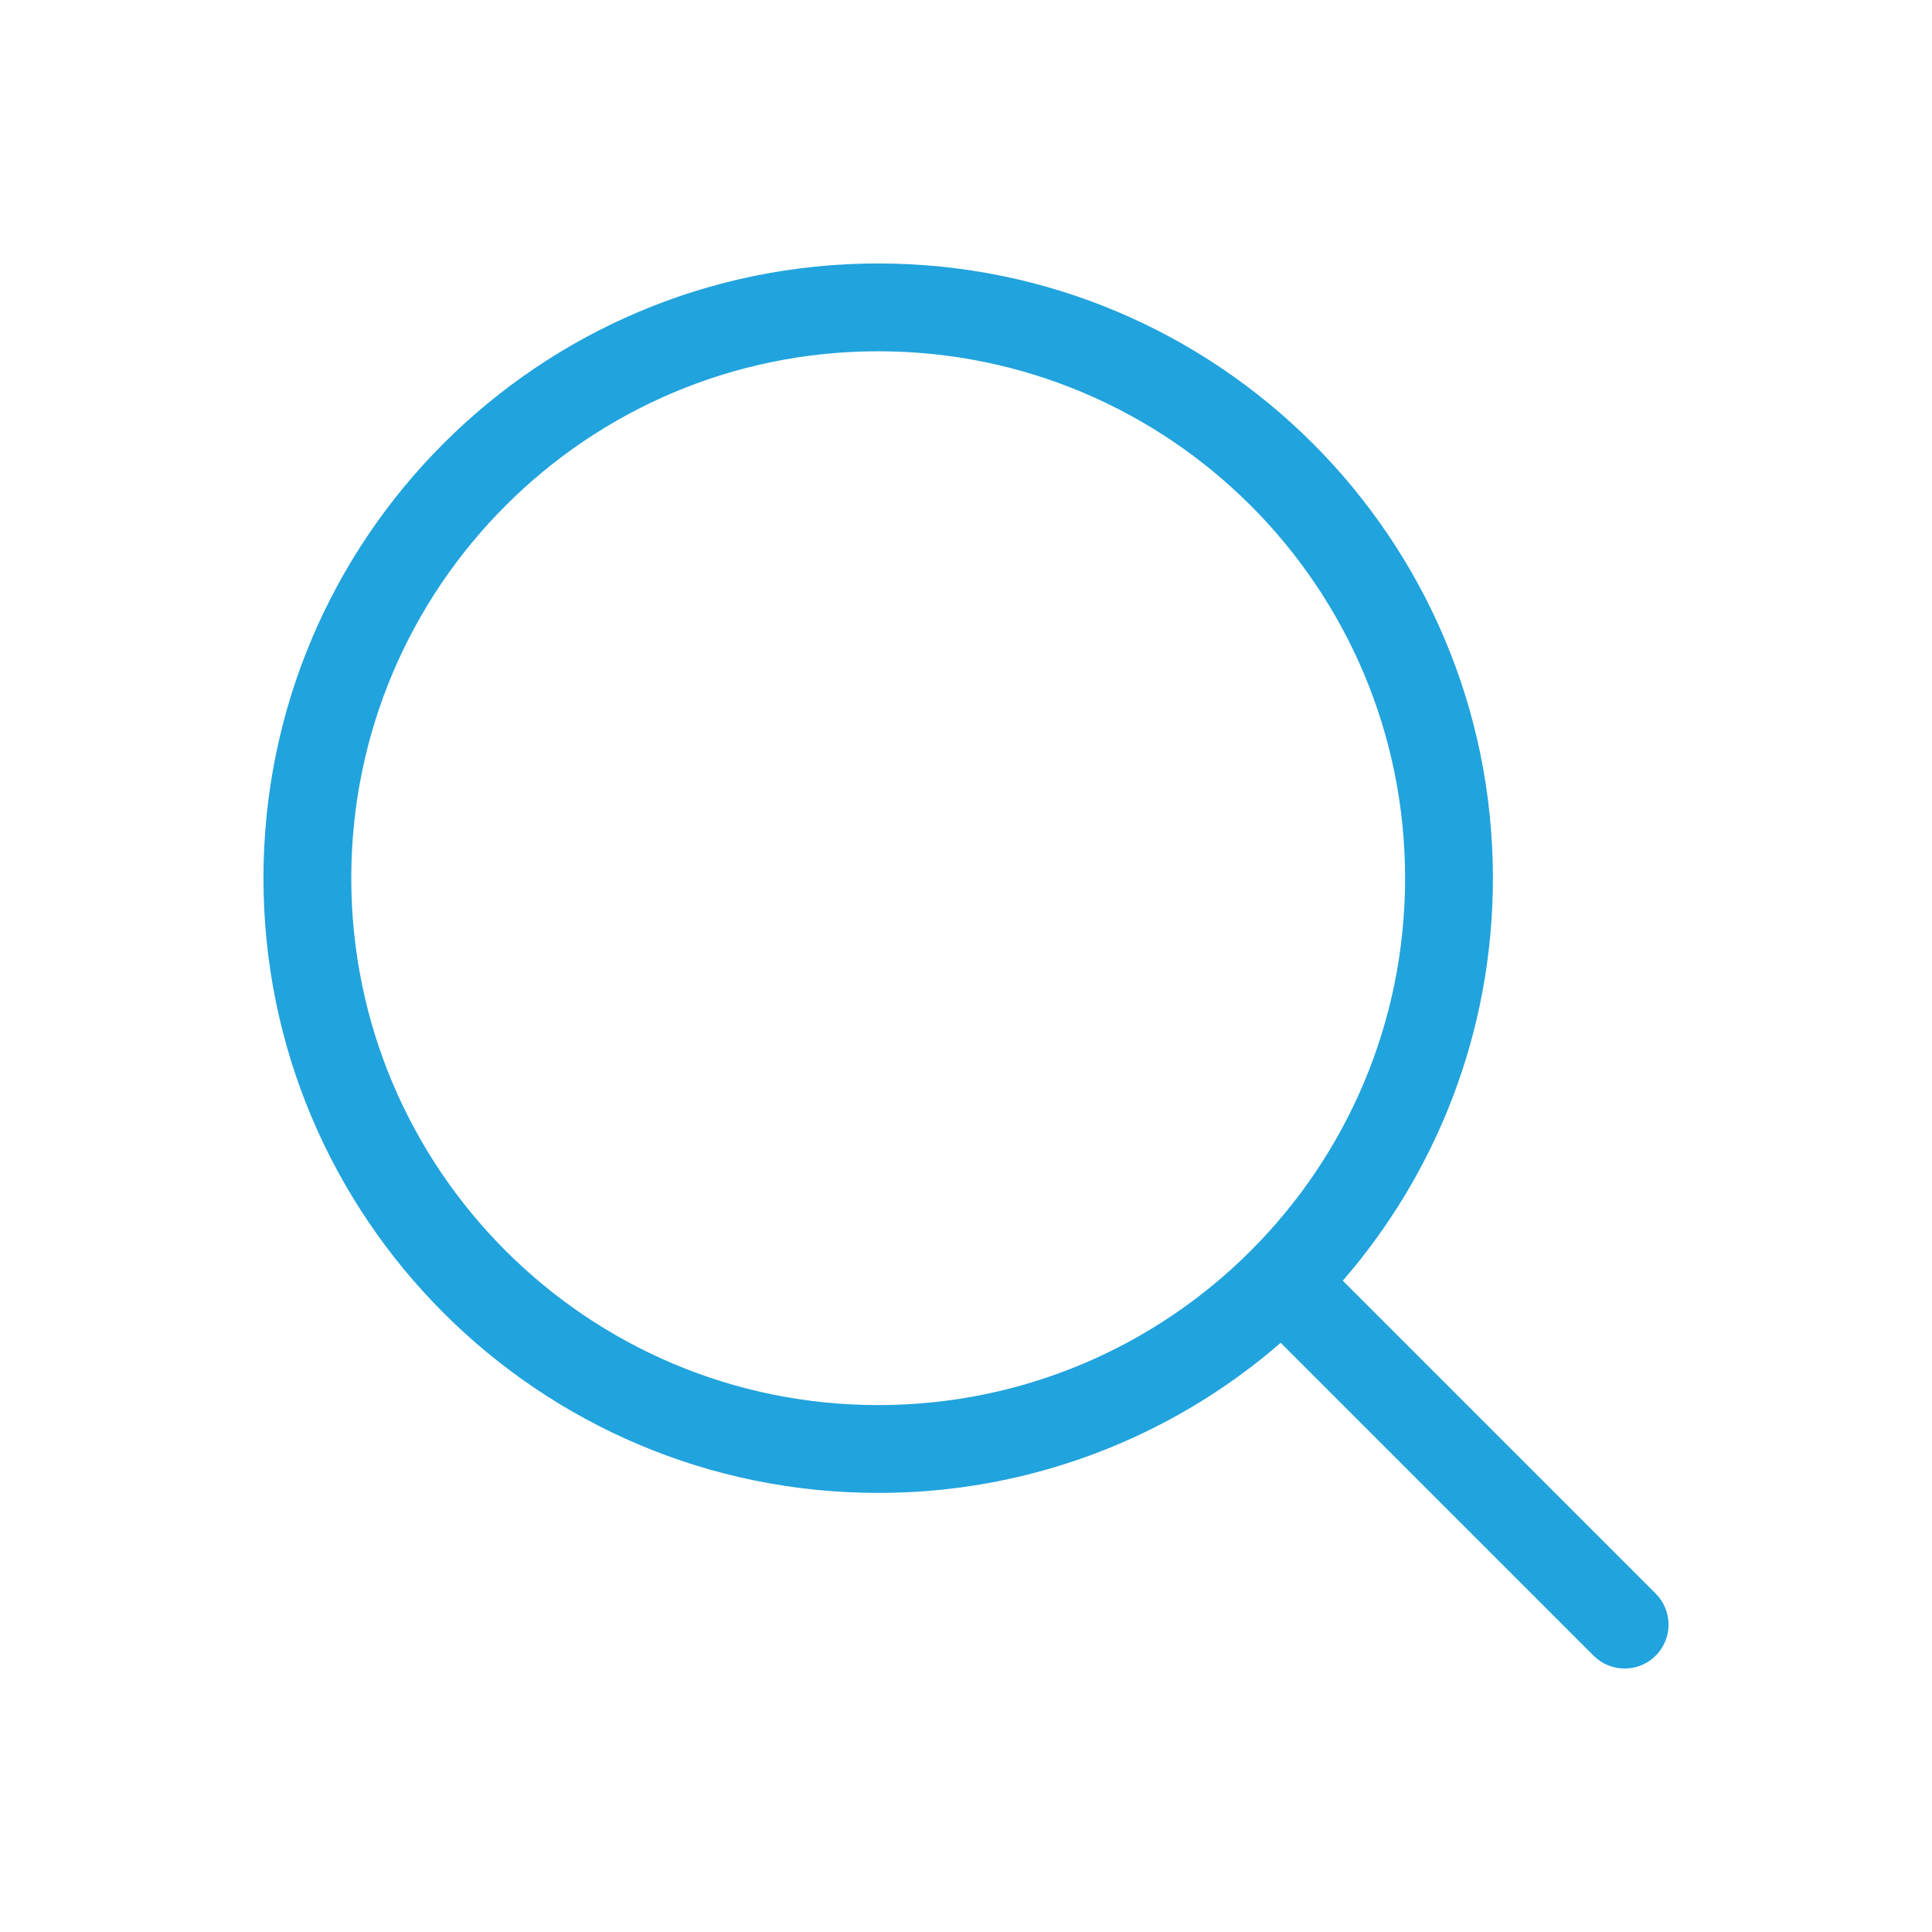
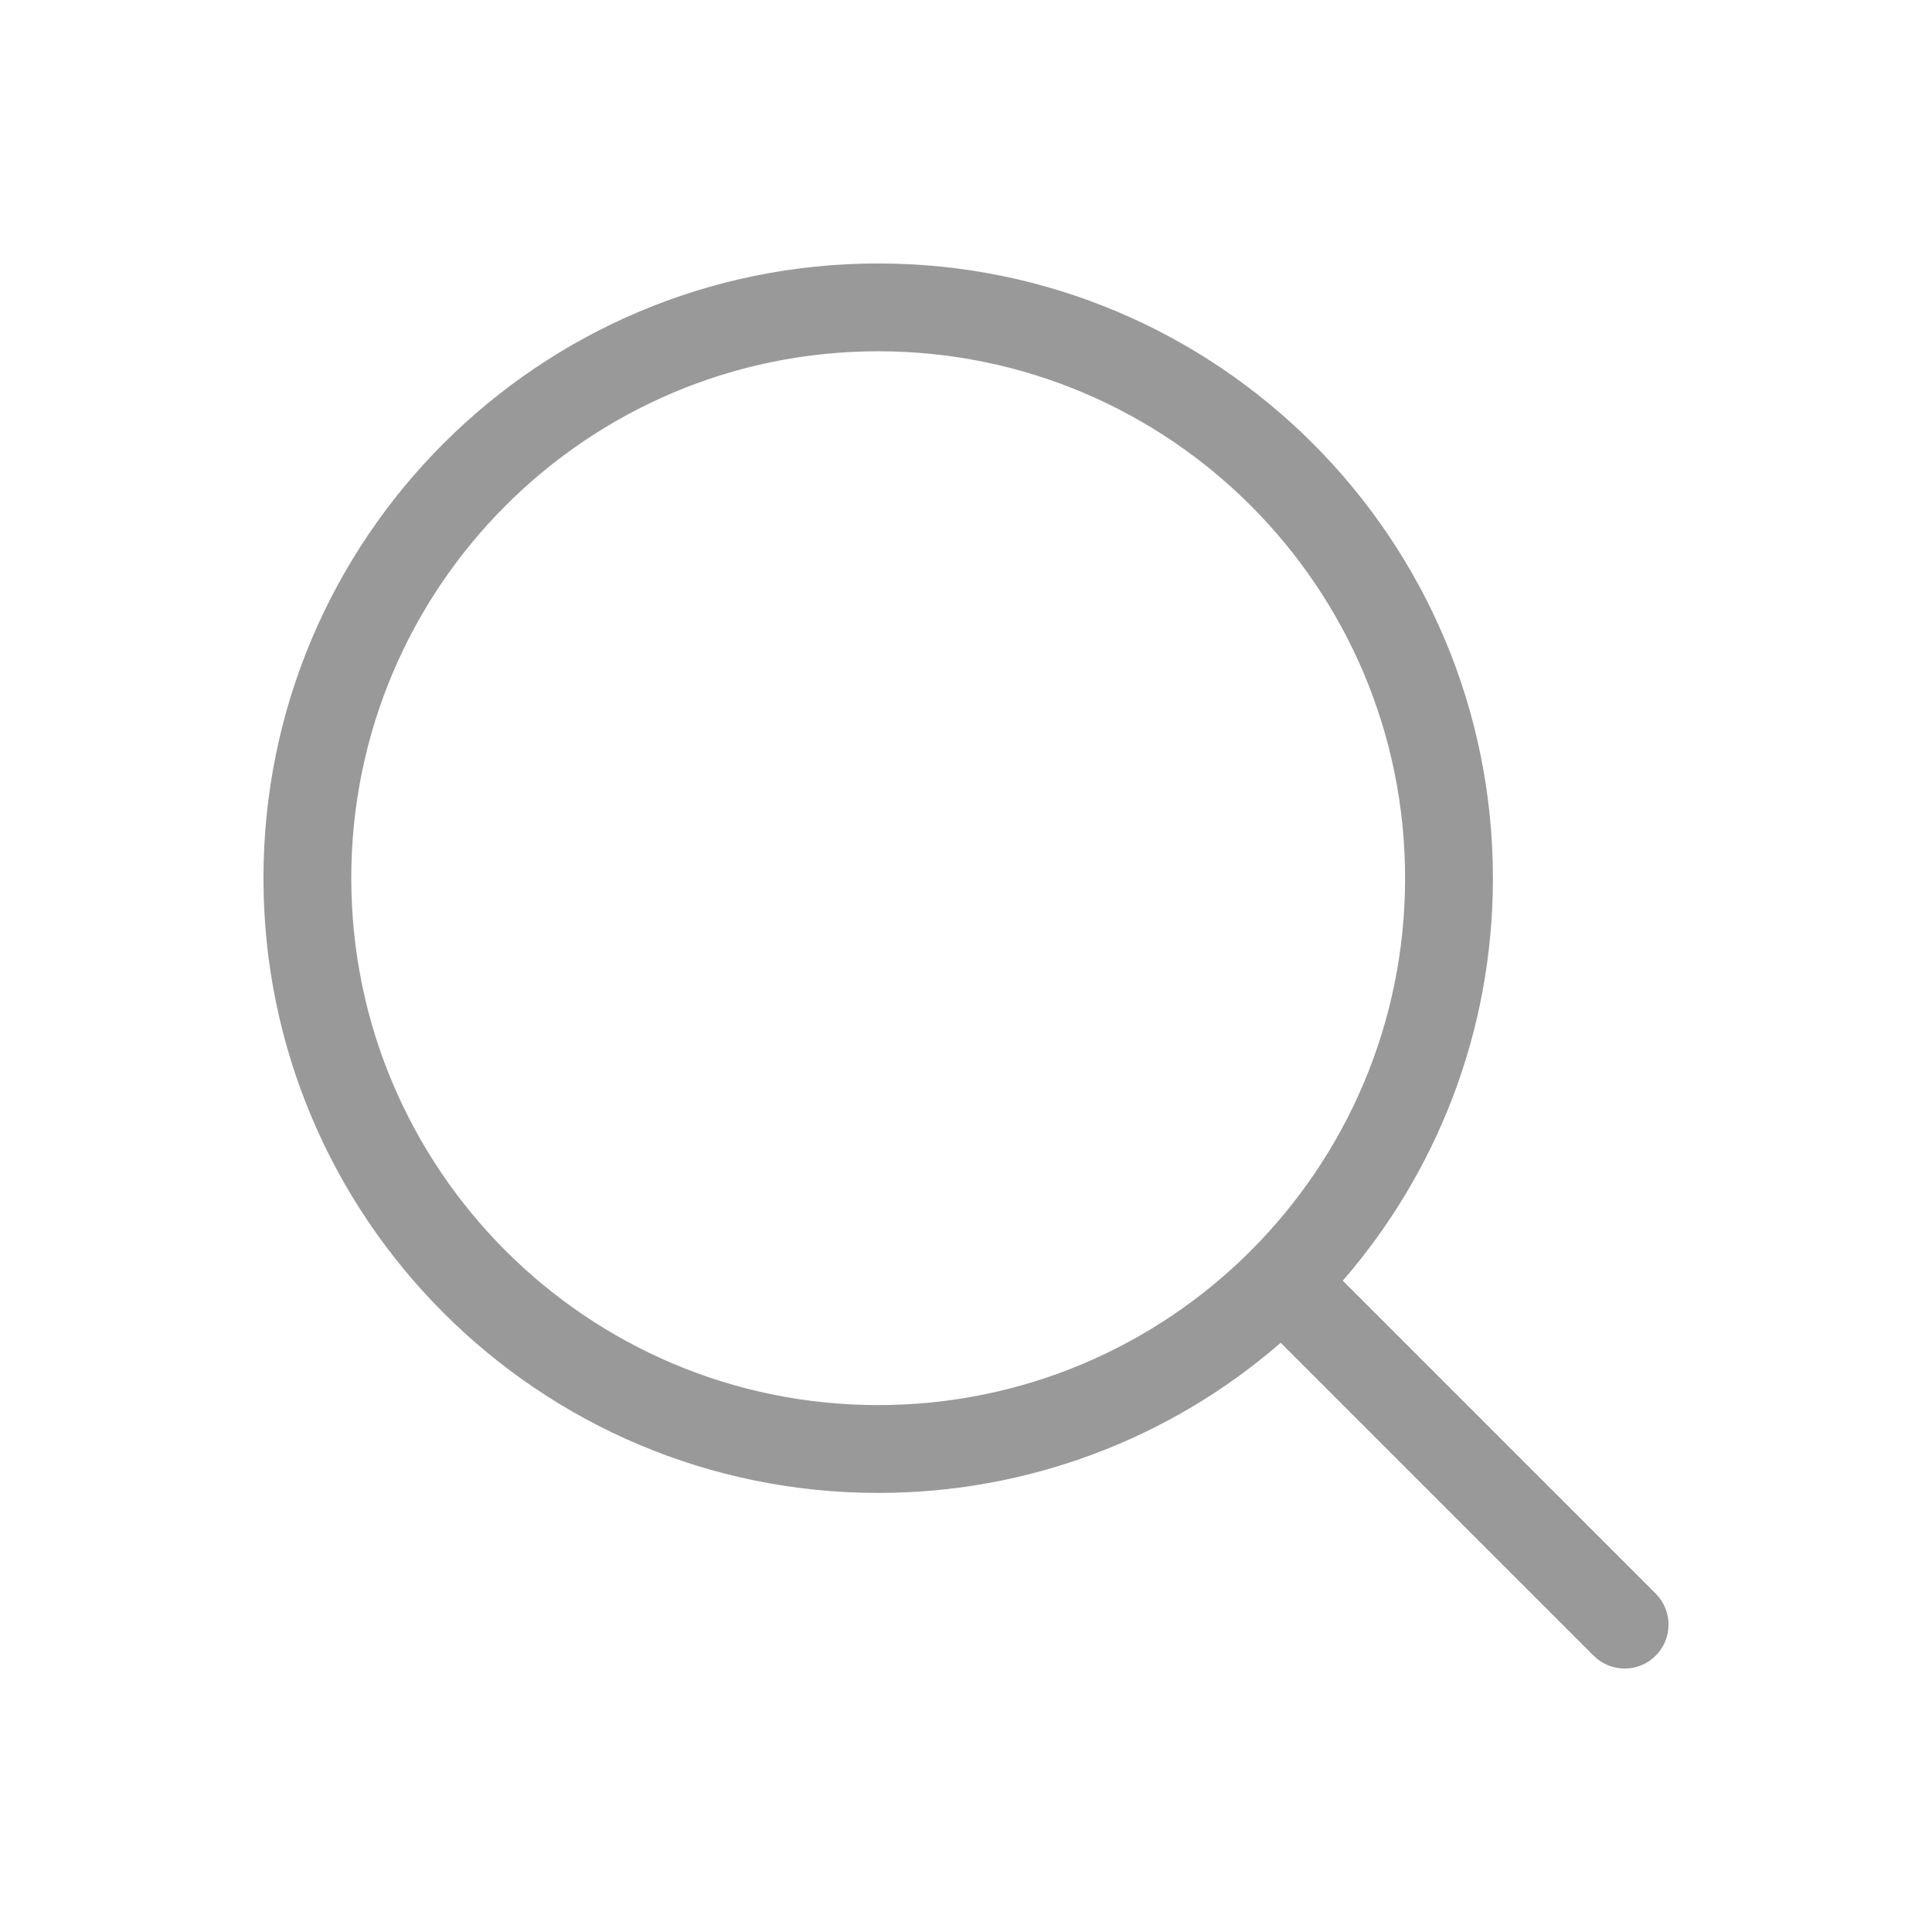
<svg xmlns="http://www.w3.org/2000/svg" t="1516004454293" class="icon" style="" viewBox="0 0 1024 1024" version="1.1" p-id="1920" width="200" height="200">
  <defs>
    <style type="text/css" />
  </defs>
-   <path d="M711.703 678.796l165.841 165.841a23.249 23.249 0 1 1-32.908 32.908l-165.841-165.841A324.561 324.561 0 0 1 465.455 791.273c-179.945 0-325.818-145.873-325.818-325.818S285.51 139.636 465.455 139.636s325.818 145.873 325.818 325.818c0 81.594-29.999 156.183-79.569 213.341zM465.455 744.727c154.228 0 279.273-125.044 279.273-279.273S619.683 186.182 465.455 186.182 186.182 311.226 186.182 465.455s125.044 279.273 279.273 279.273z" fill="#21A3DD" p-id="1921" />
+   <path d="M711.703 678.796l165.841 165.841a23.249 23.249 0 1 1-32.908 32.908l-165.841-165.841A324.561 324.561 0 0 1 465.455 791.273c-179.945 0-325.818-145.873-325.818-325.818S285.51 139.636 465.455 139.636s325.818 145.873 325.818 325.818c0 81.594-29.999 156.183-79.569 213.341zM465.455 744.727c154.228 0 279.273-125.044 279.273-279.273S619.683 186.182 465.455 186.182 186.182 311.226 186.182 465.455s125.044 279.273 279.273 279.273z" fill="#999999" p-id="1921" />
</svg>
